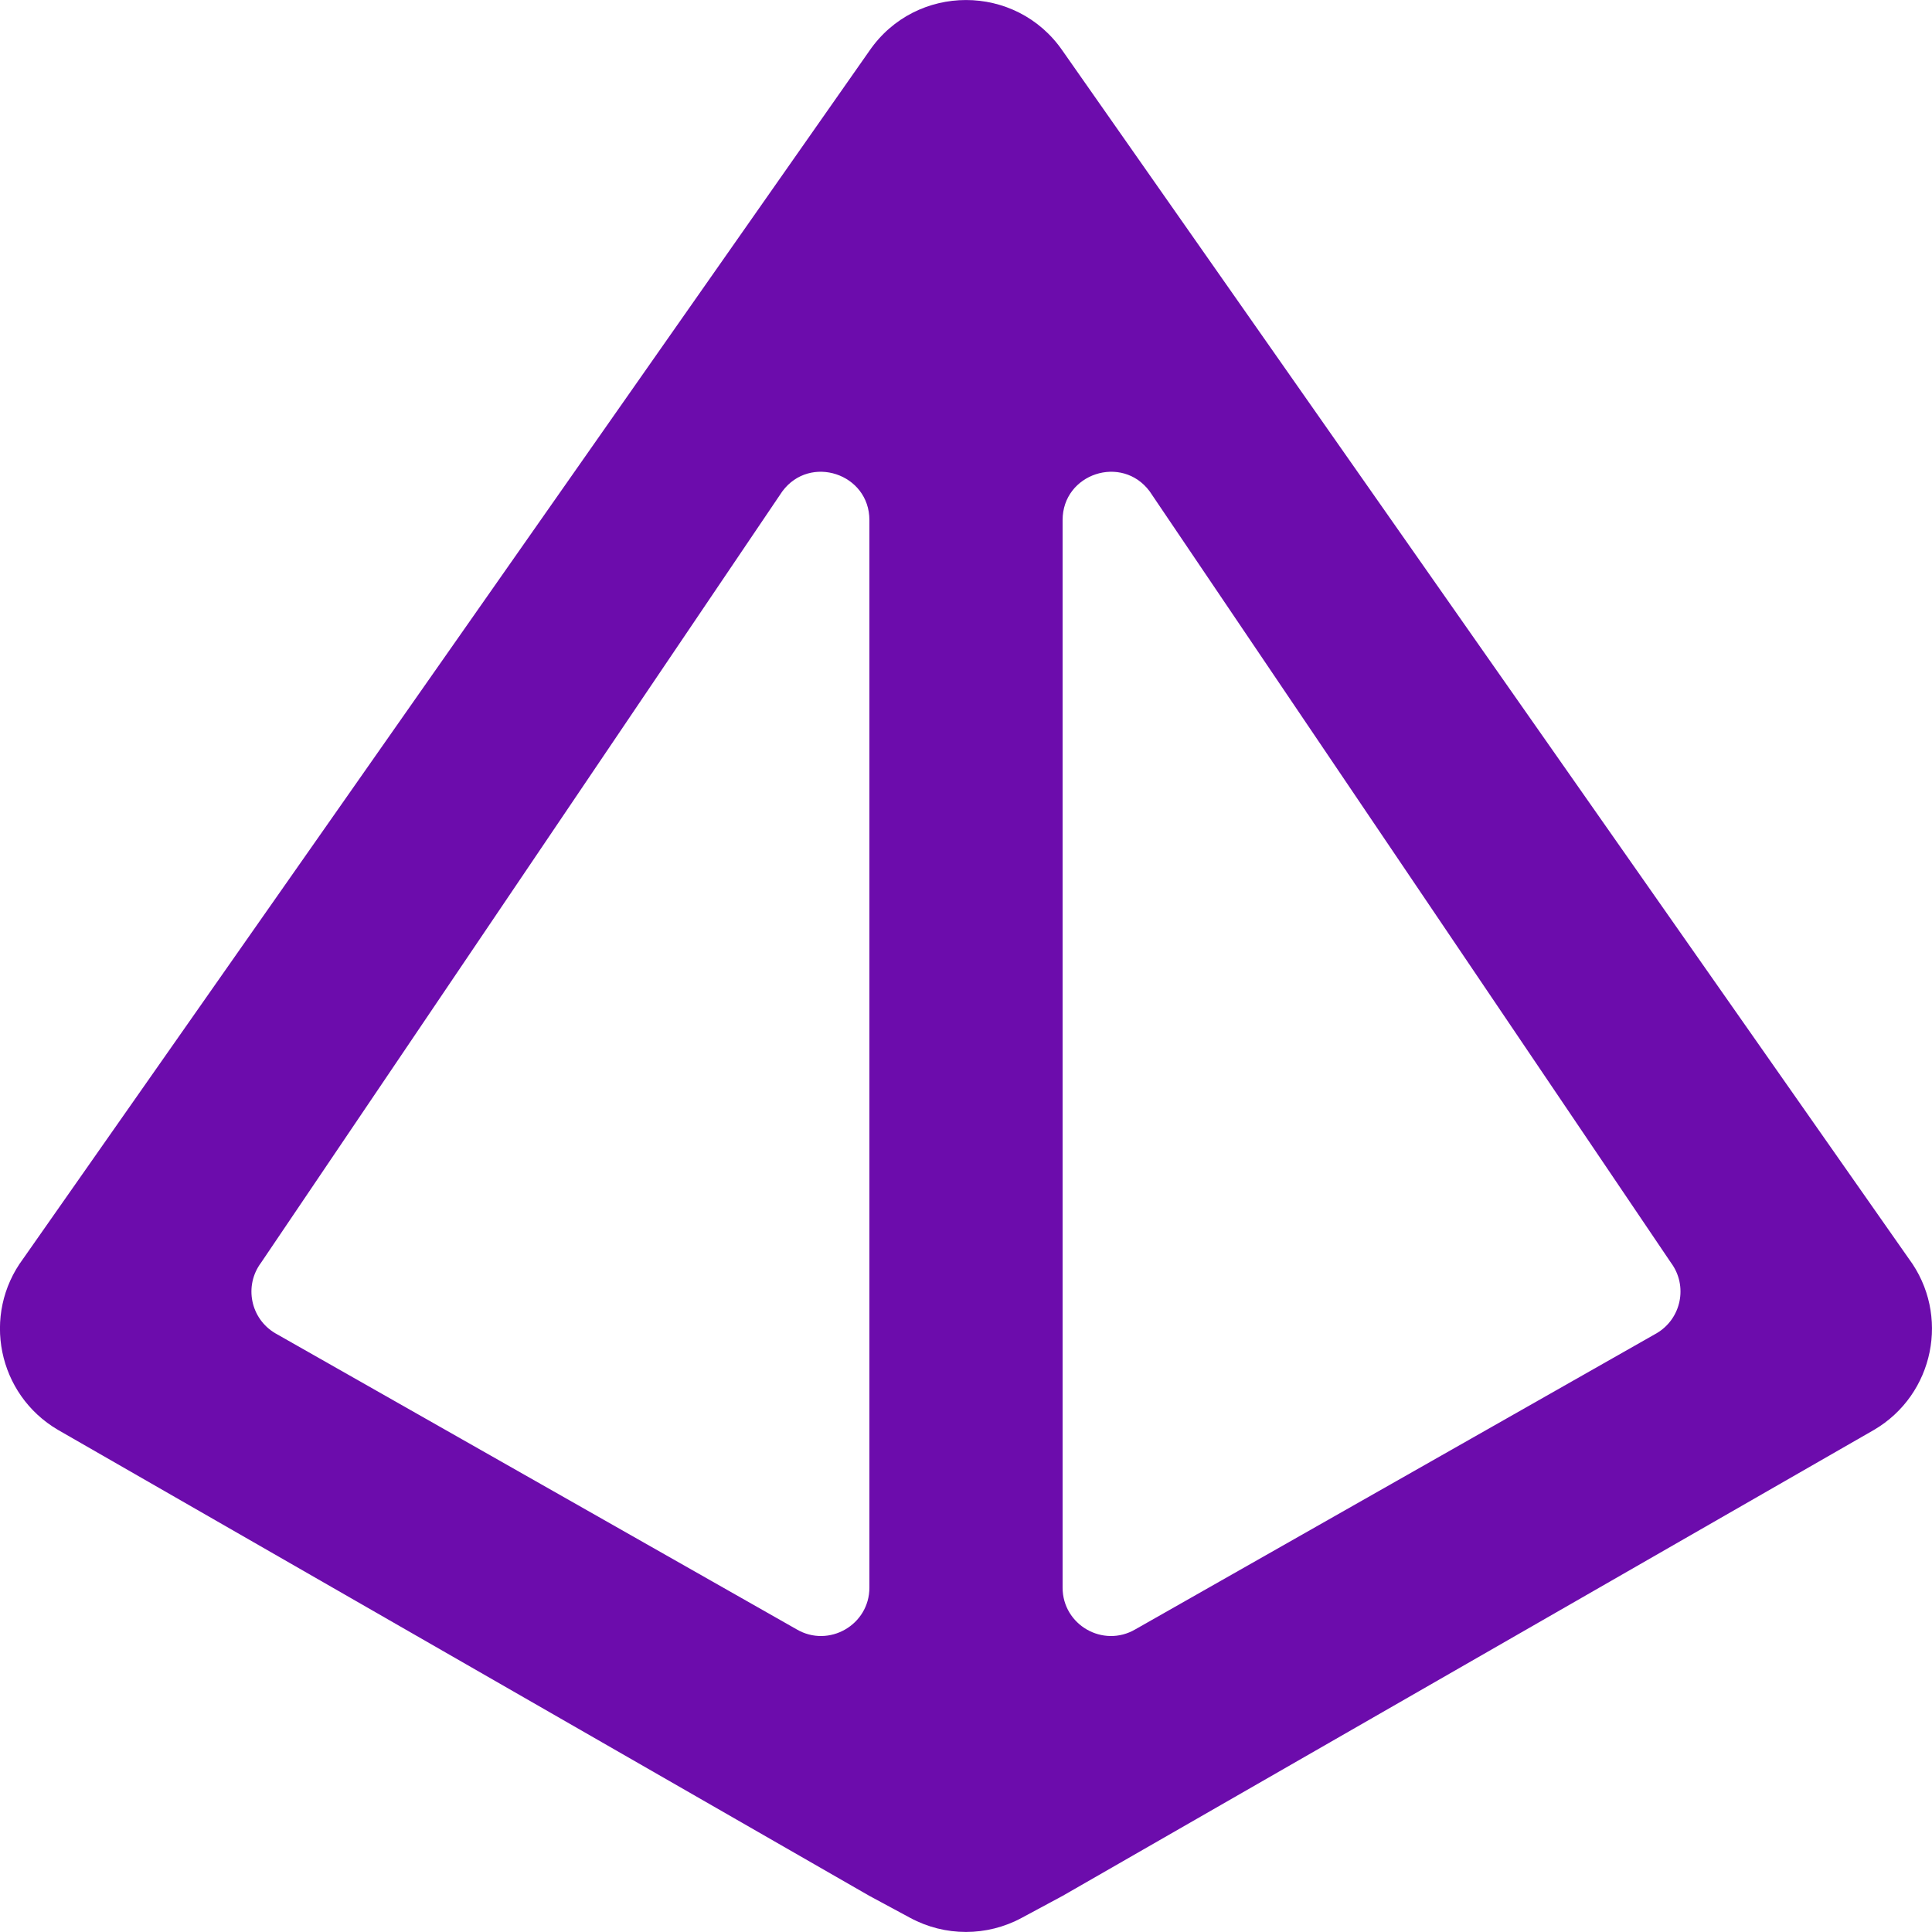
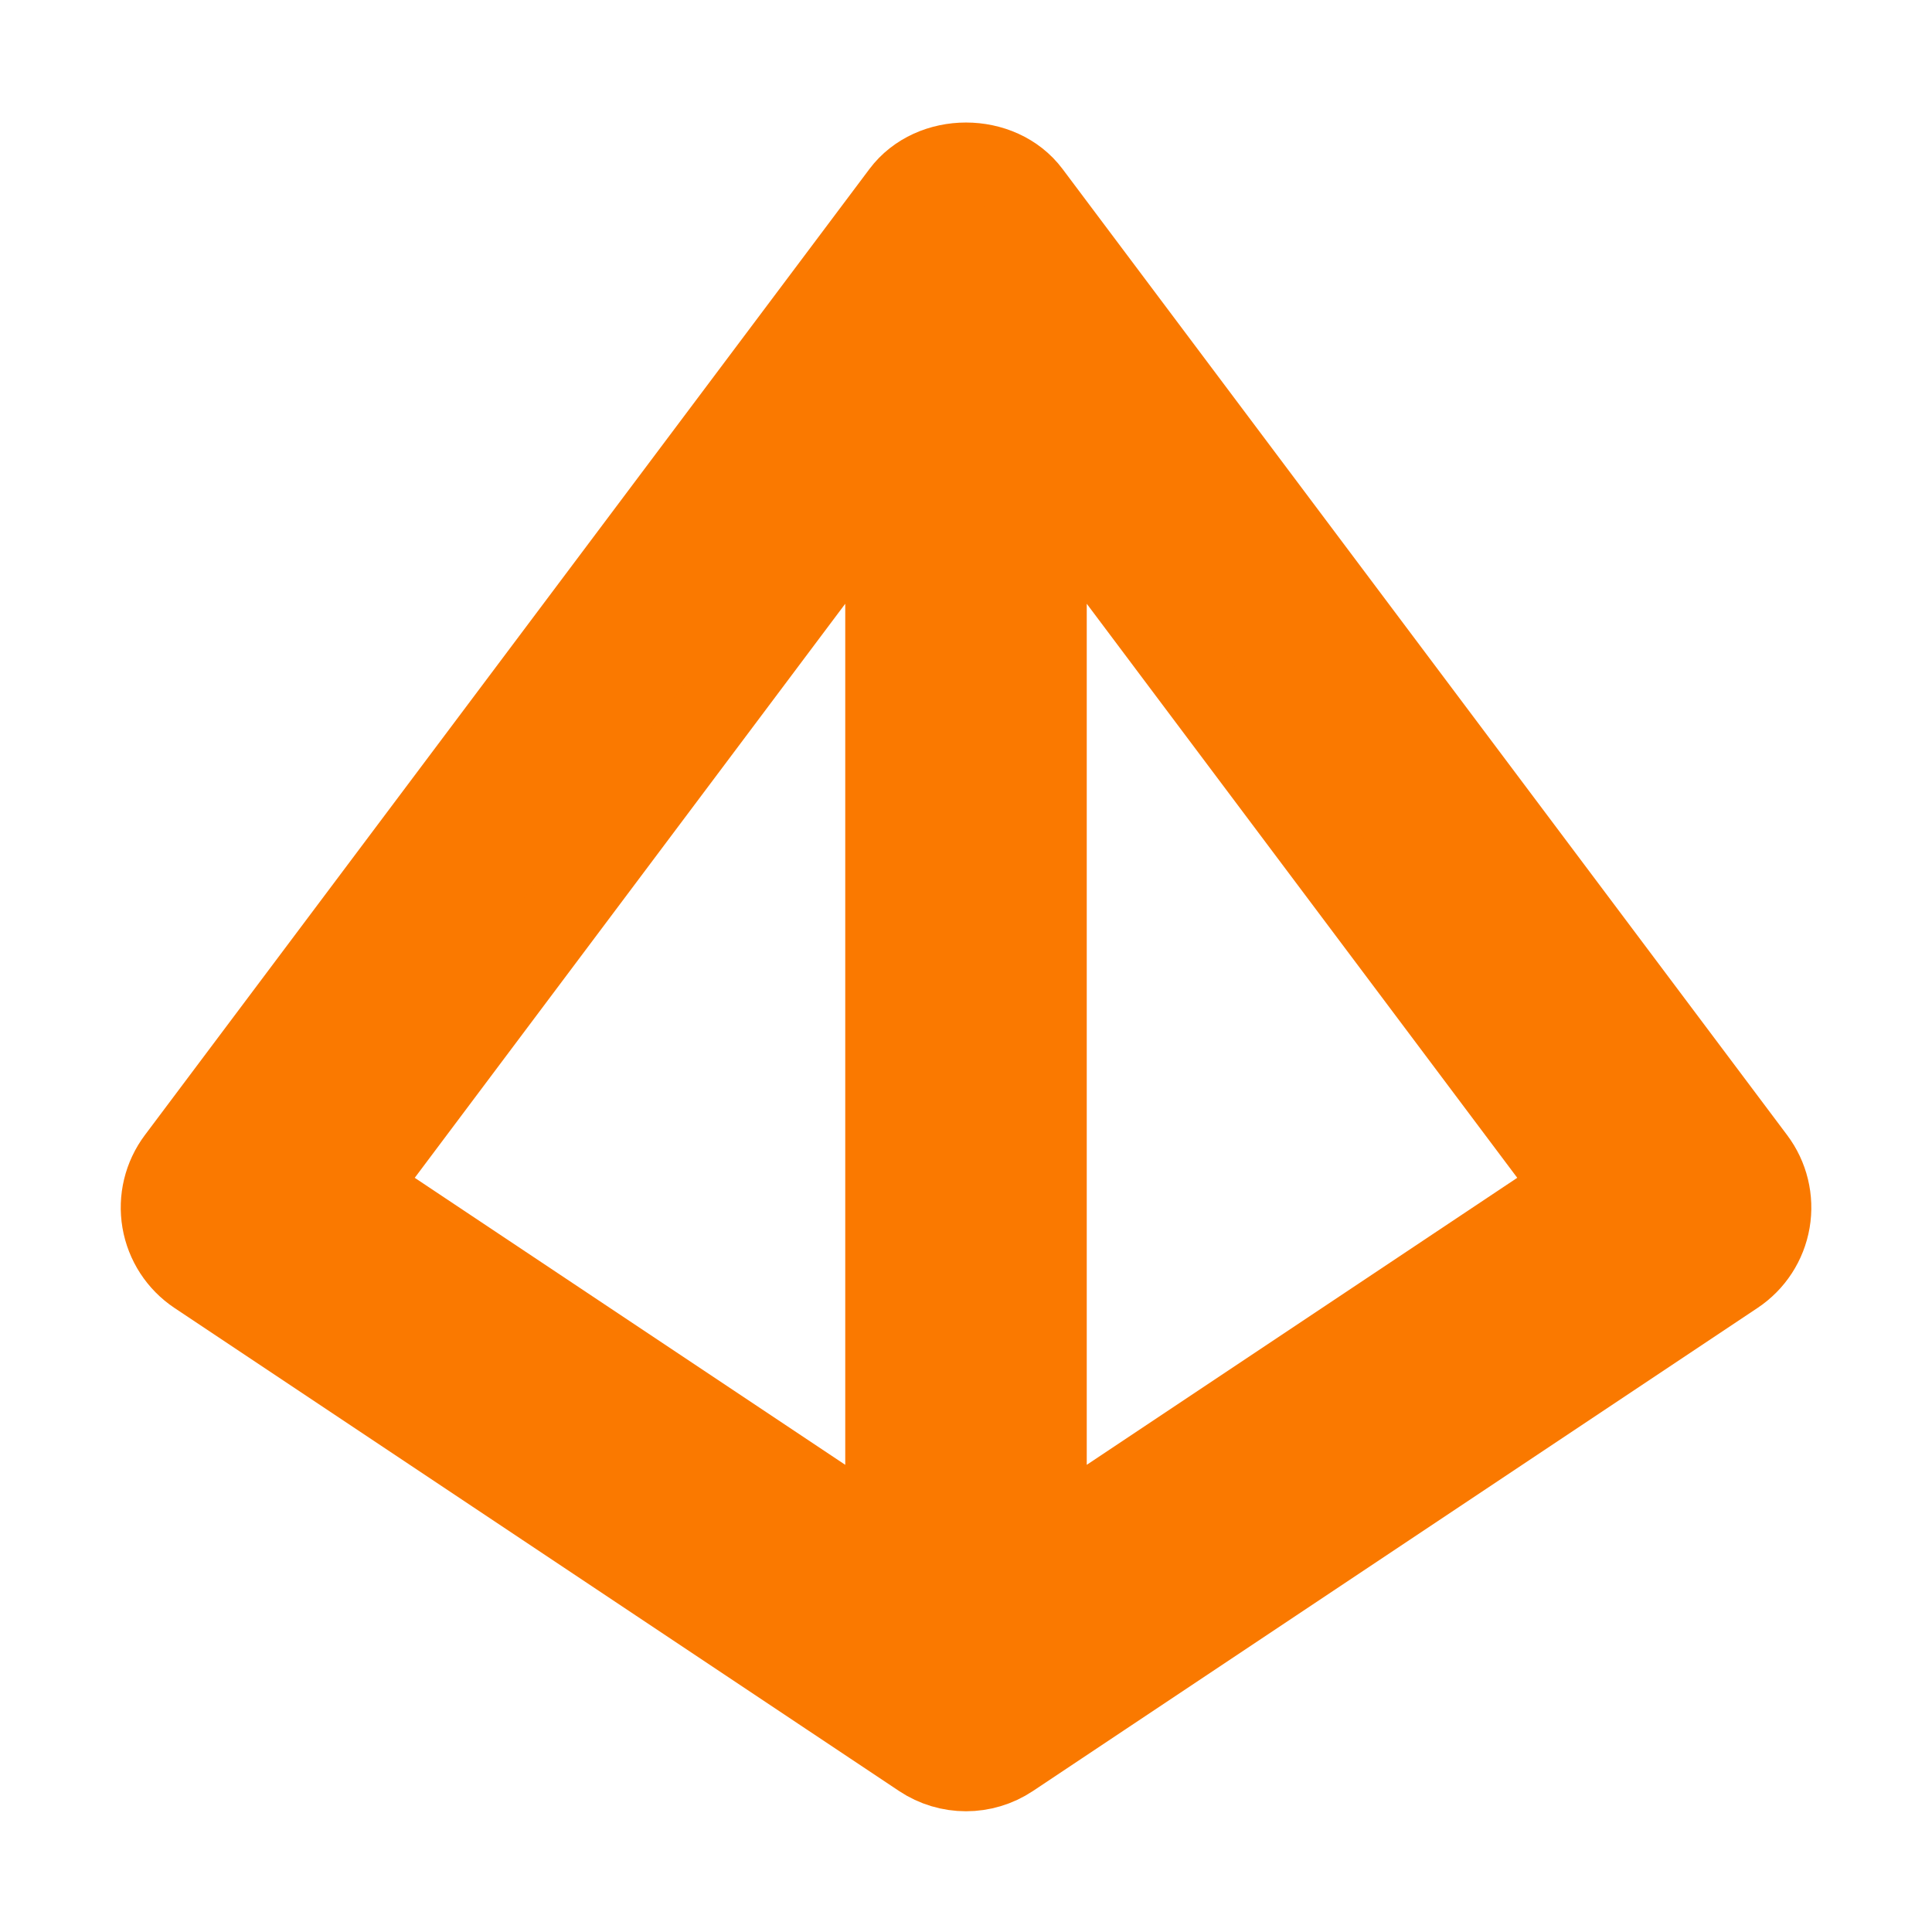
- <svg xmlns="http://www.w3.org/2000/svg" width="187px" height="187px" viewBox="0 0 20 20" version="1.1" fill="#6c0cac" stroke="#6c0cac">
+ <svg xmlns="http://www.w3.org/2000/svg" fill="#fa7900" width="800px" height="800px" viewBox="0 0 24.00 24.00" stroke="#fa7900">
  <g id="SVGRepo_bgCarrier" stroke-width="0" />
  <g id="SVGRepo_tracerCarrier" stroke-linecap="round" stroke-linejoin="round" />
  <g id="SVGRepo_iconCarrier">
-     <defs> </defs>
-     <g id="Page-1" stroke="none" stroke-width="1" fill="none" fill-rule="evenodd">
-       <g id="Dribbble-Light-Preview" transform="translate(-60, -4559)" fill="#6c0cac">
-         <g id="icons" transform="translate(56, 160)">
-           <path d="M6.702,4412.072 L12.099,4404.086 C12.386,4403.7 13,4403.903 13,4404.384 L13,4415.435 C13,4415.821 12.58,4416.062 12.247,4415.867 L6.85,4412.802 C6.593,4412.651 6.524,4412.311 6.702,4412.072 L6.702,4412.072 Z M21.149,4412.802 L15.753,4415.867 C15.419,4416.062 15,4415.821 15,4415.435 L15,4404.384 C15,4403.903 15.613,4403.7 15.901,4404.086 L21.298,4412.072 C21.475,4412.311 21.406,4412.651 21.149,4412.802 L21.149,4412.802 Z M15,4399.526 L15,4399.526 C14.518,4398.825 13.482,4398.825 13,4399.526 L13,4399.526 L4.24,4412.03 C3.808,4412.61 3.976,4413.436 4.6,4413.802 L13,4418.626 L13.423,4418.854 C13.783,4419.048 14.216,4419.048 14.576,4418.854 L15,4418.626 L23.4,4413.802 C24.023,4413.436 24.191,4412.61 23.76,4412.03 L15,4399.526 Z" id="3d_modelling_round-[##6c0cac]"> </path>
-         </g>
-       </g>
-     </g>
+     <path d="M11.445 21.832a1 1 0 0 0 1.11 0l9-6A.998.998 0 0 0 21.8 14.4l-9-12c-.377-.504-1.223-.504-1.6 0l-9 12a1 1 0 0 0 .245 1.432l9 6zM13 19.131V6l6.565 8.754L13 19.131zM11 6v13.131l-6.565-4.377L11 6z" />
  </g>
</svg>
